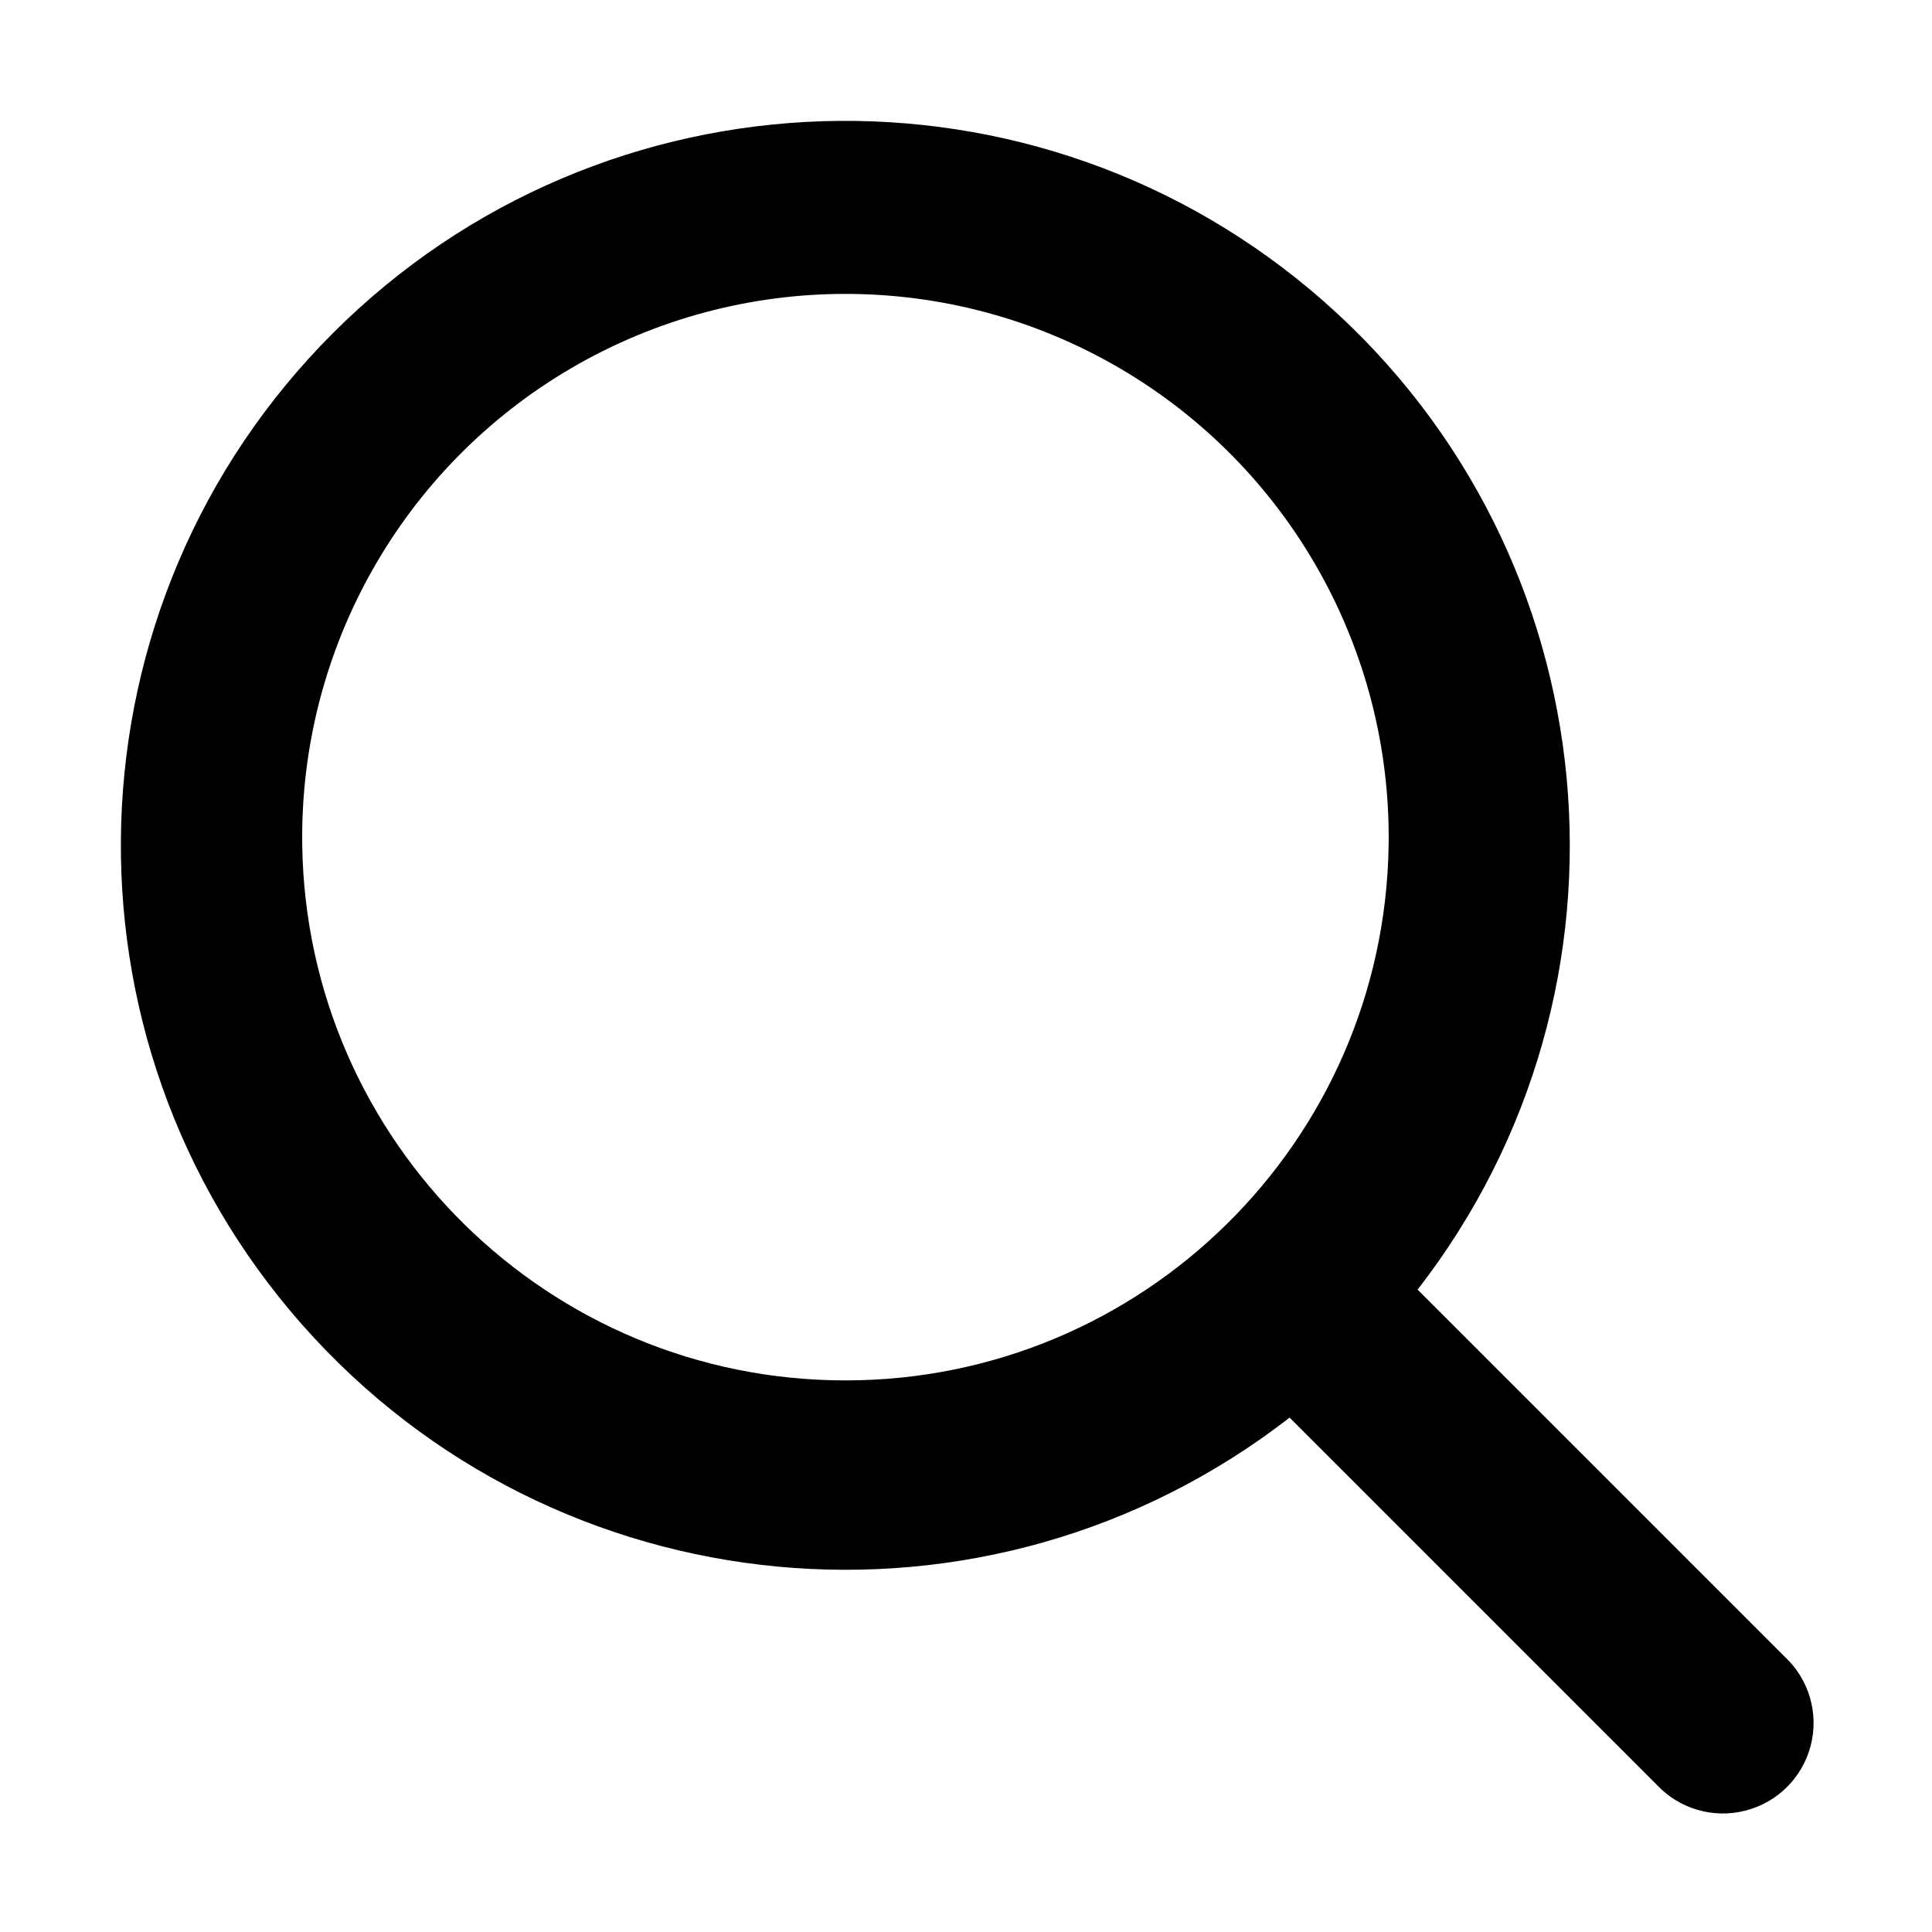
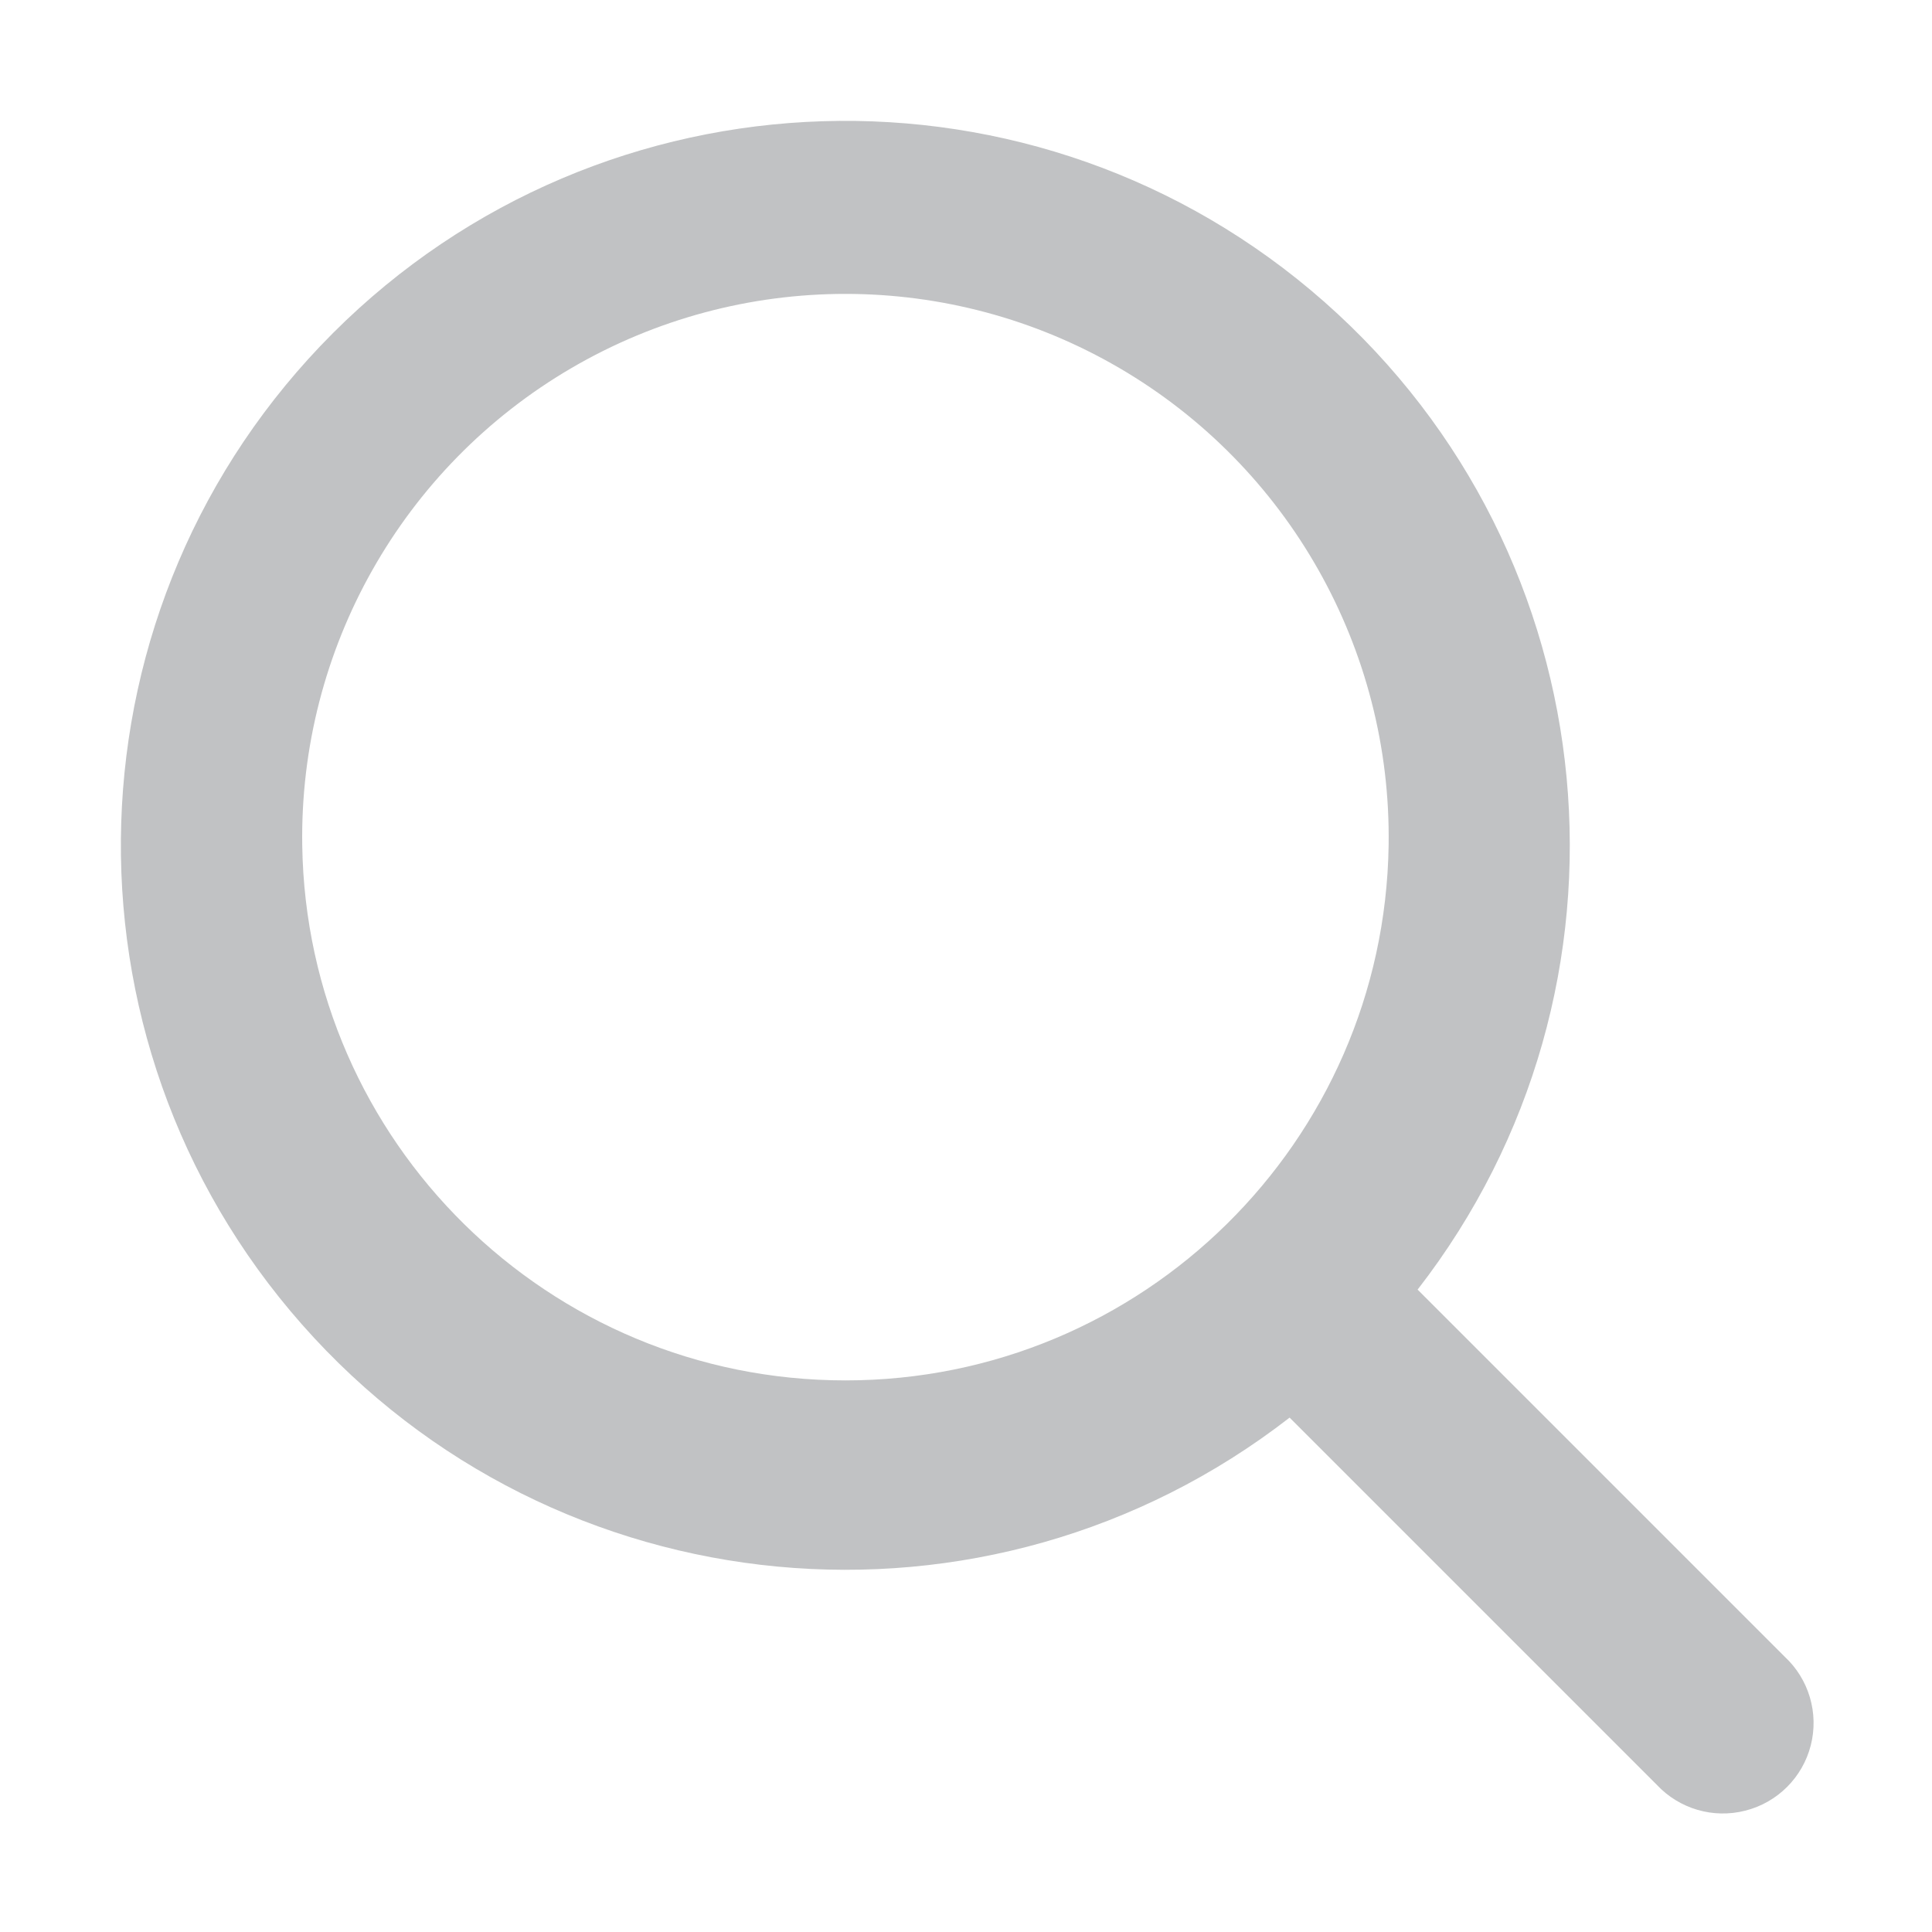
- <svg xmlns="http://www.w3.org/2000/svg" aria-hidden="true" height="16" viewBox="0 0 16 16" version="1.1" width="16" data-view-component="true" class="octicon octicon-search">
+ <svg xmlns="http://www.w3.org/2000/svg" fill="#979A9C" opacity="0.6" aria-hidden="true" height="16" viewBox="0 0 16 16" version="1.1" width="16" data-view-component="true" class="octicon octicon-search">
  <path d="M10.68 11.74a6 6 0 0 1-7.922-8.982 6 6 0 0 1 8.982 7.922l3.04 3.04a.749.749 0 0 1-.326 1.275.749.749 0 0 1-.734-.215ZM11.5 7a4.499 4.499 0 1 0-8.997 0A4.499 4.499 0 0 0 11.5 7Z" />
</svg>
